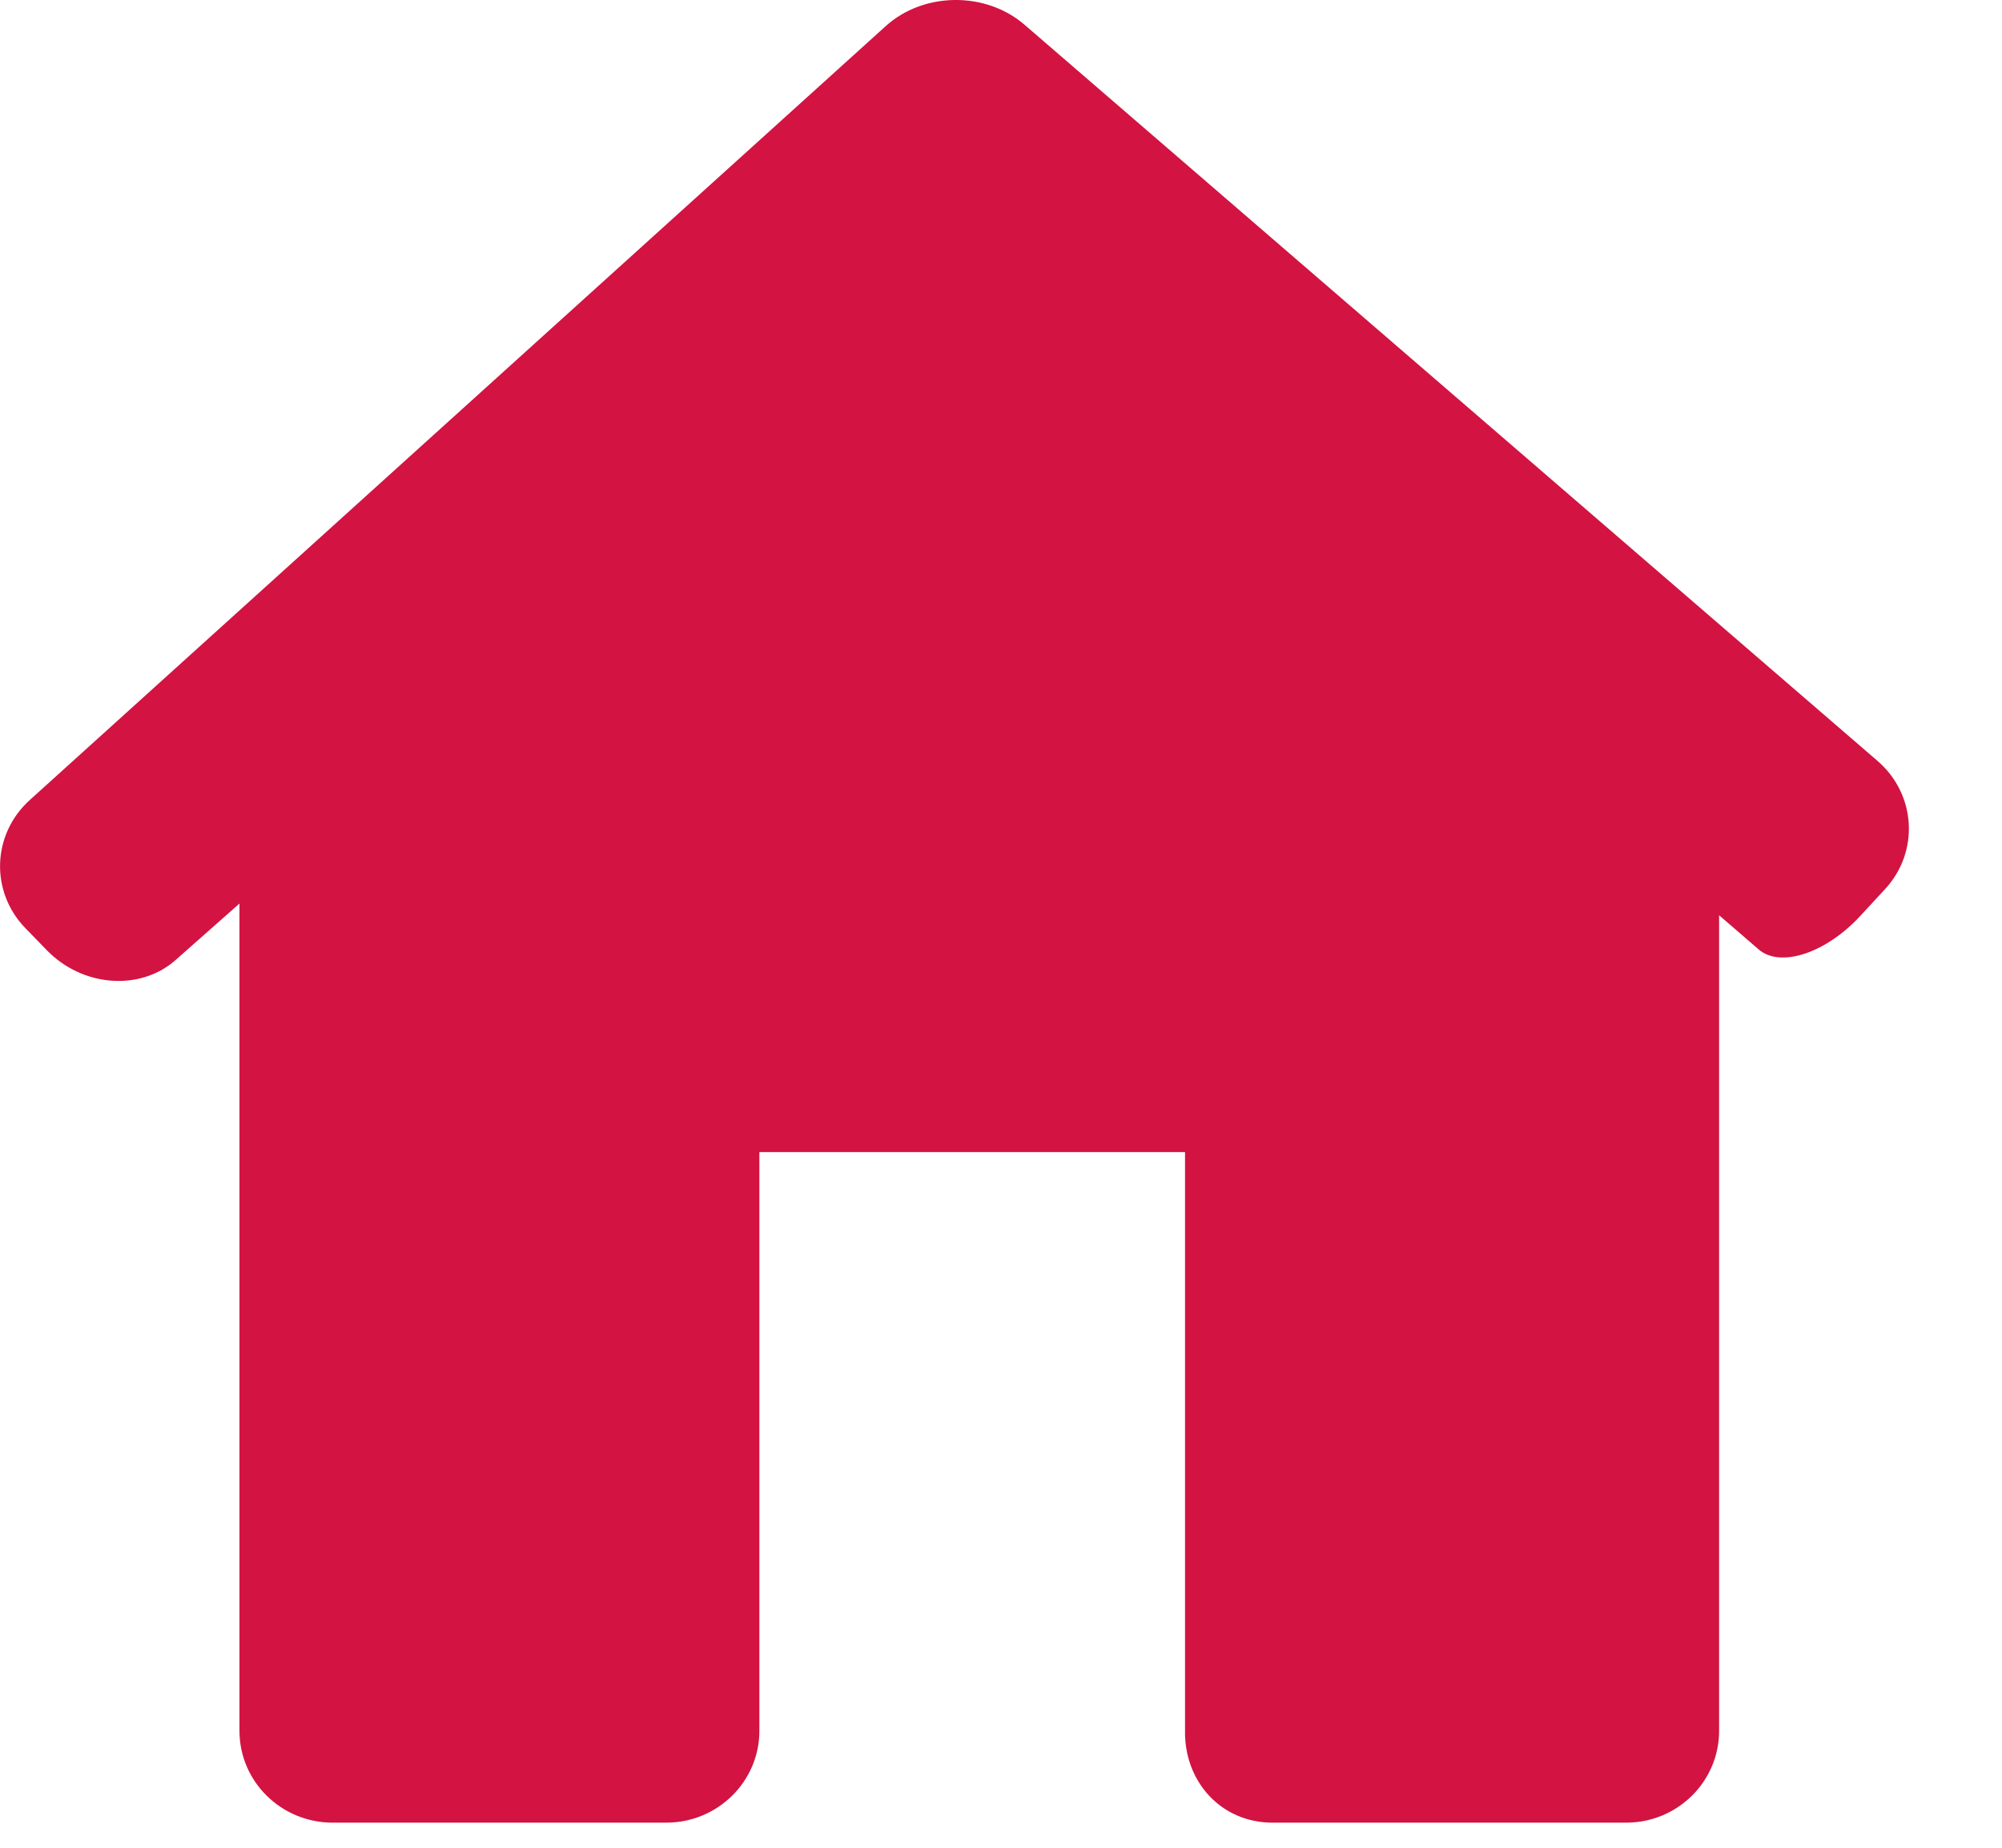
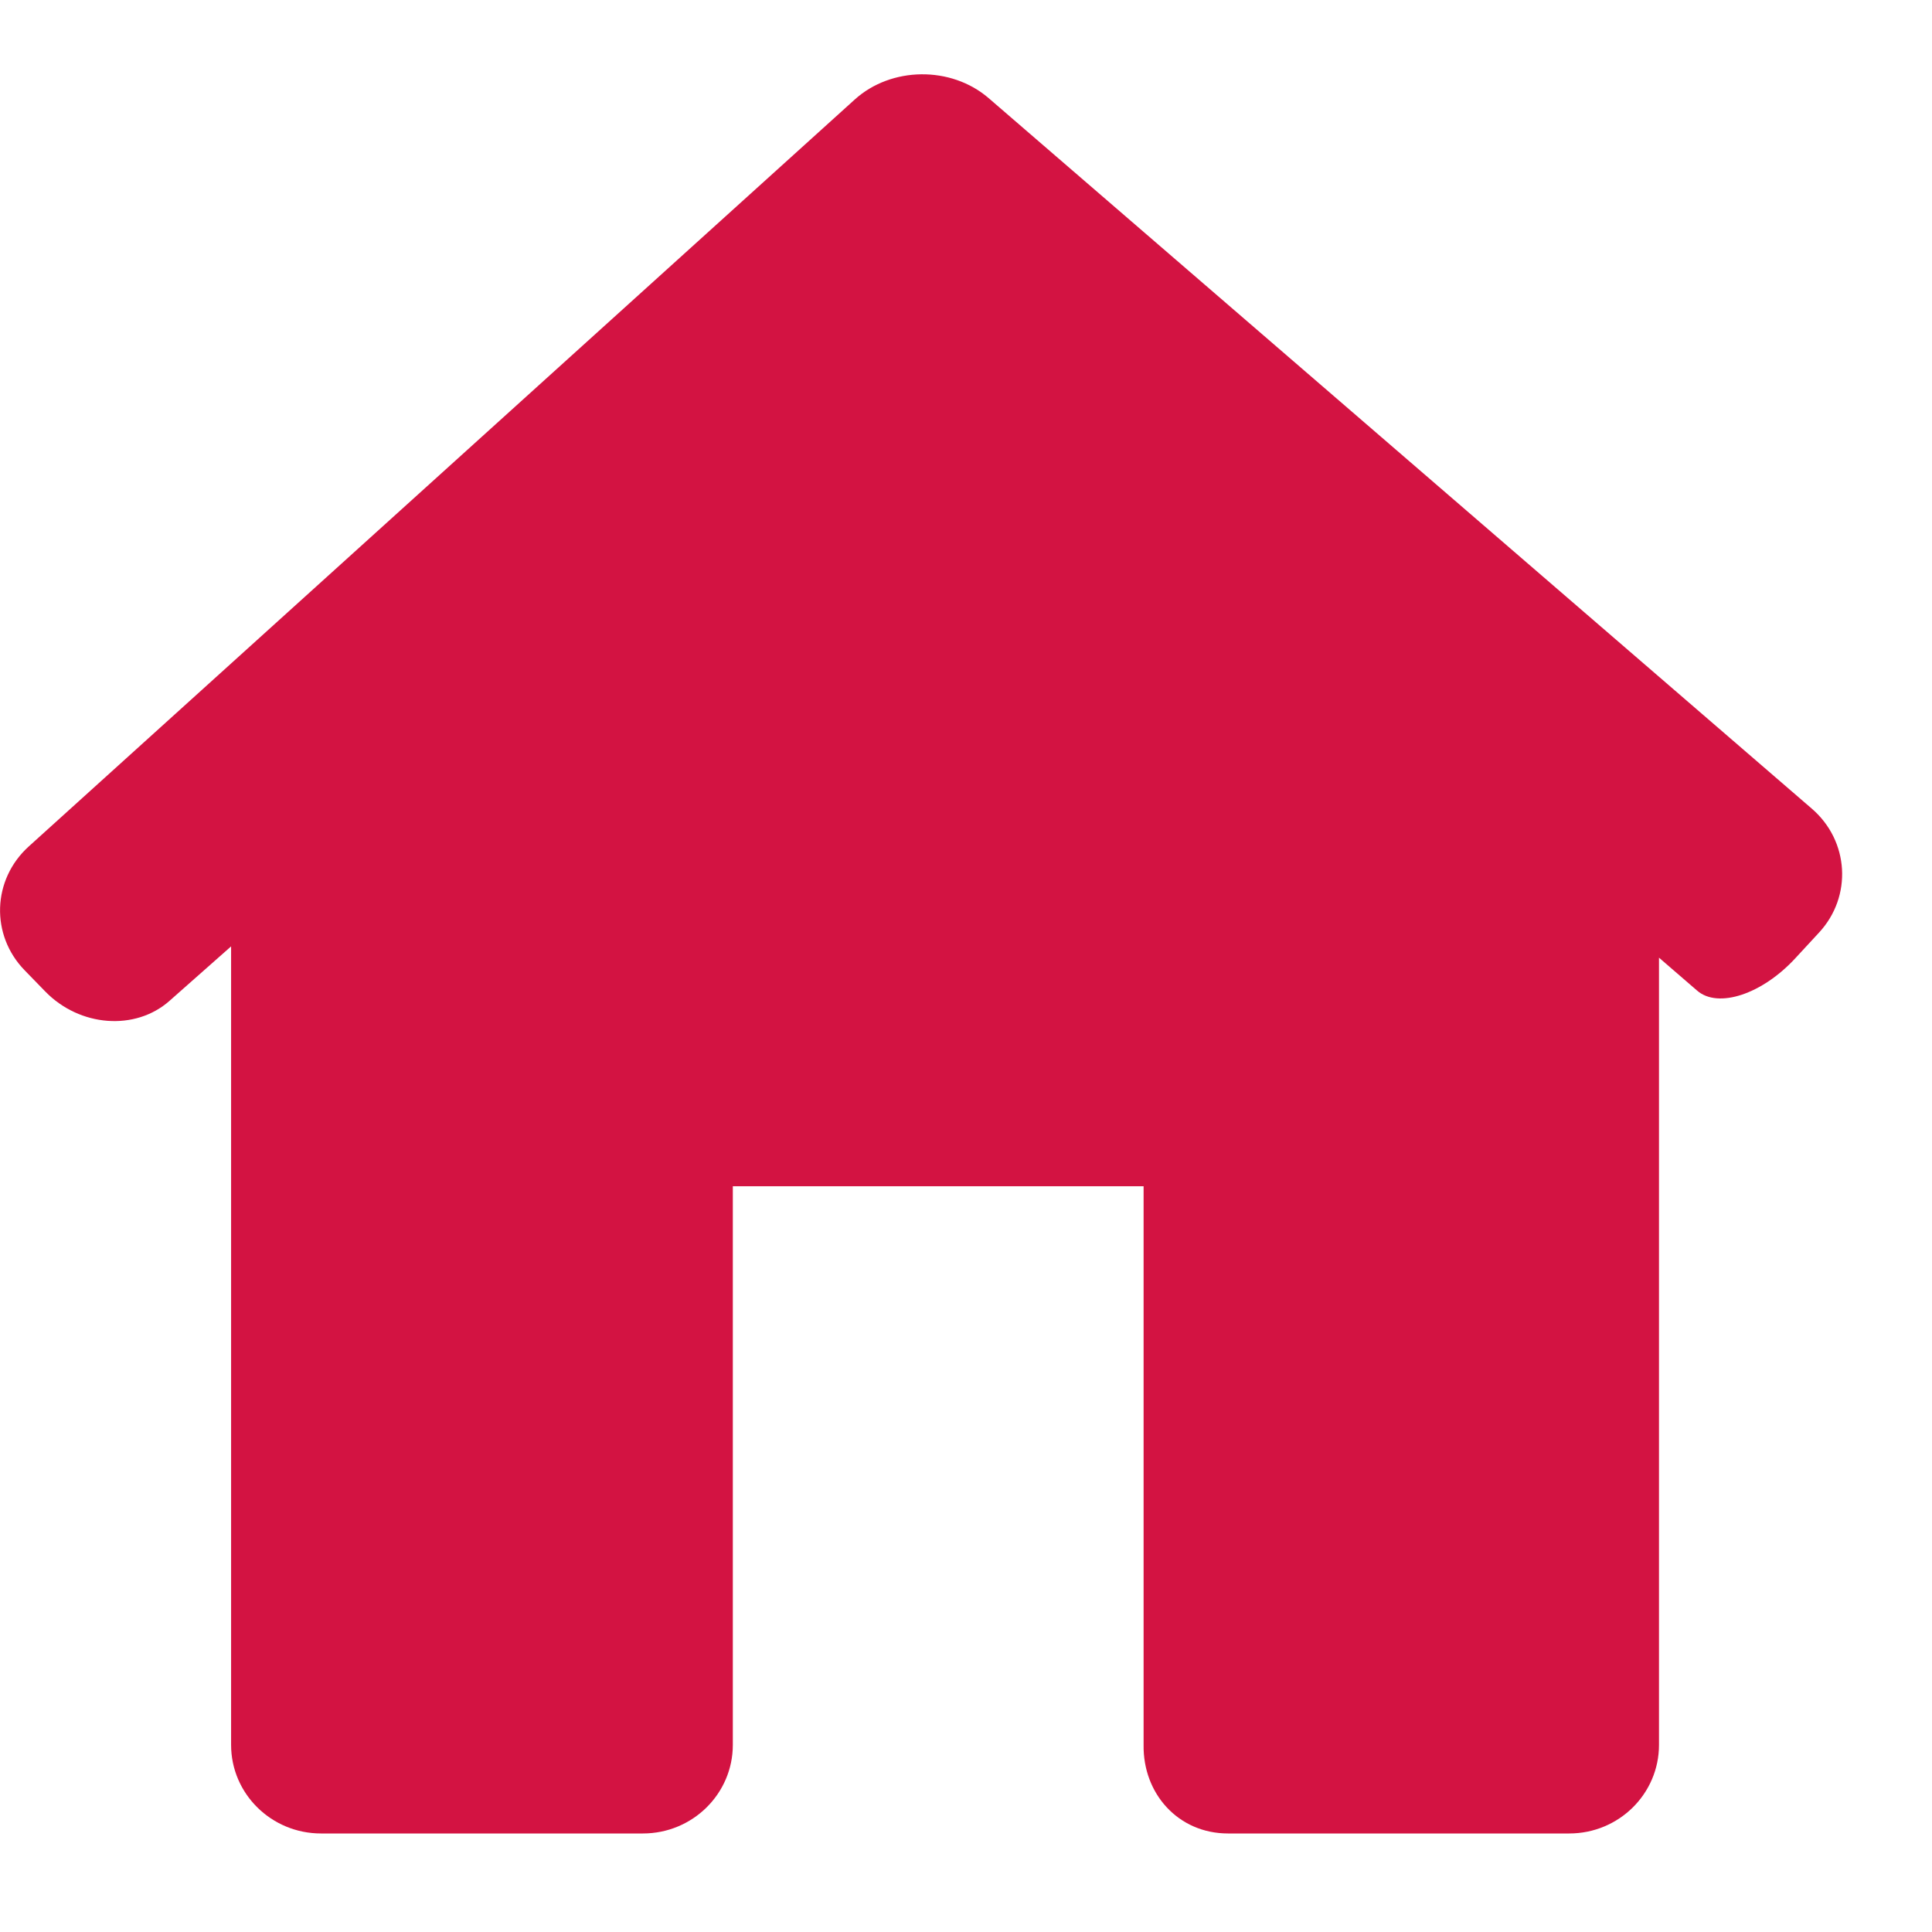
- <svg xmlns="http://www.w3.org/2000/svg" width="13" height="12" viewBox="0 0 13 12" fill="none">
+ <svg xmlns="http://www.w3.org/2000/svg" width="12" height="12" viewBox="0 0 13 12" fill="none">
  <path d="M12.24 5.775C12.465 5.532 12.443 5.158 12.191 4.941L6.652 0.16C6.4 -0.057 5.997 -0.053 5.751 0.17L0.193 5.196C-0.053 5.419 -0.065 5.792 0.166 6.029L0.305 6.172C0.537 6.41 0.91 6.438 1.14 6.235L1.555 5.868V11.241C1.555 11.57 1.826 11.837 2.16 11.837H4.326C4.66 11.837 4.931 11.57 4.931 11.241V7.482H7.695V11.241C7.69 11.57 7.929 11.837 8.263 11.837H10.559C10.893 11.837 11.163 11.57 11.163 11.241V5.944C11.163 5.944 11.278 6.043 11.42 6.166C11.561 6.288 11.858 6.19 12.082 5.946L12.24 5.775Z" fill="#D31342" />
</svg>
